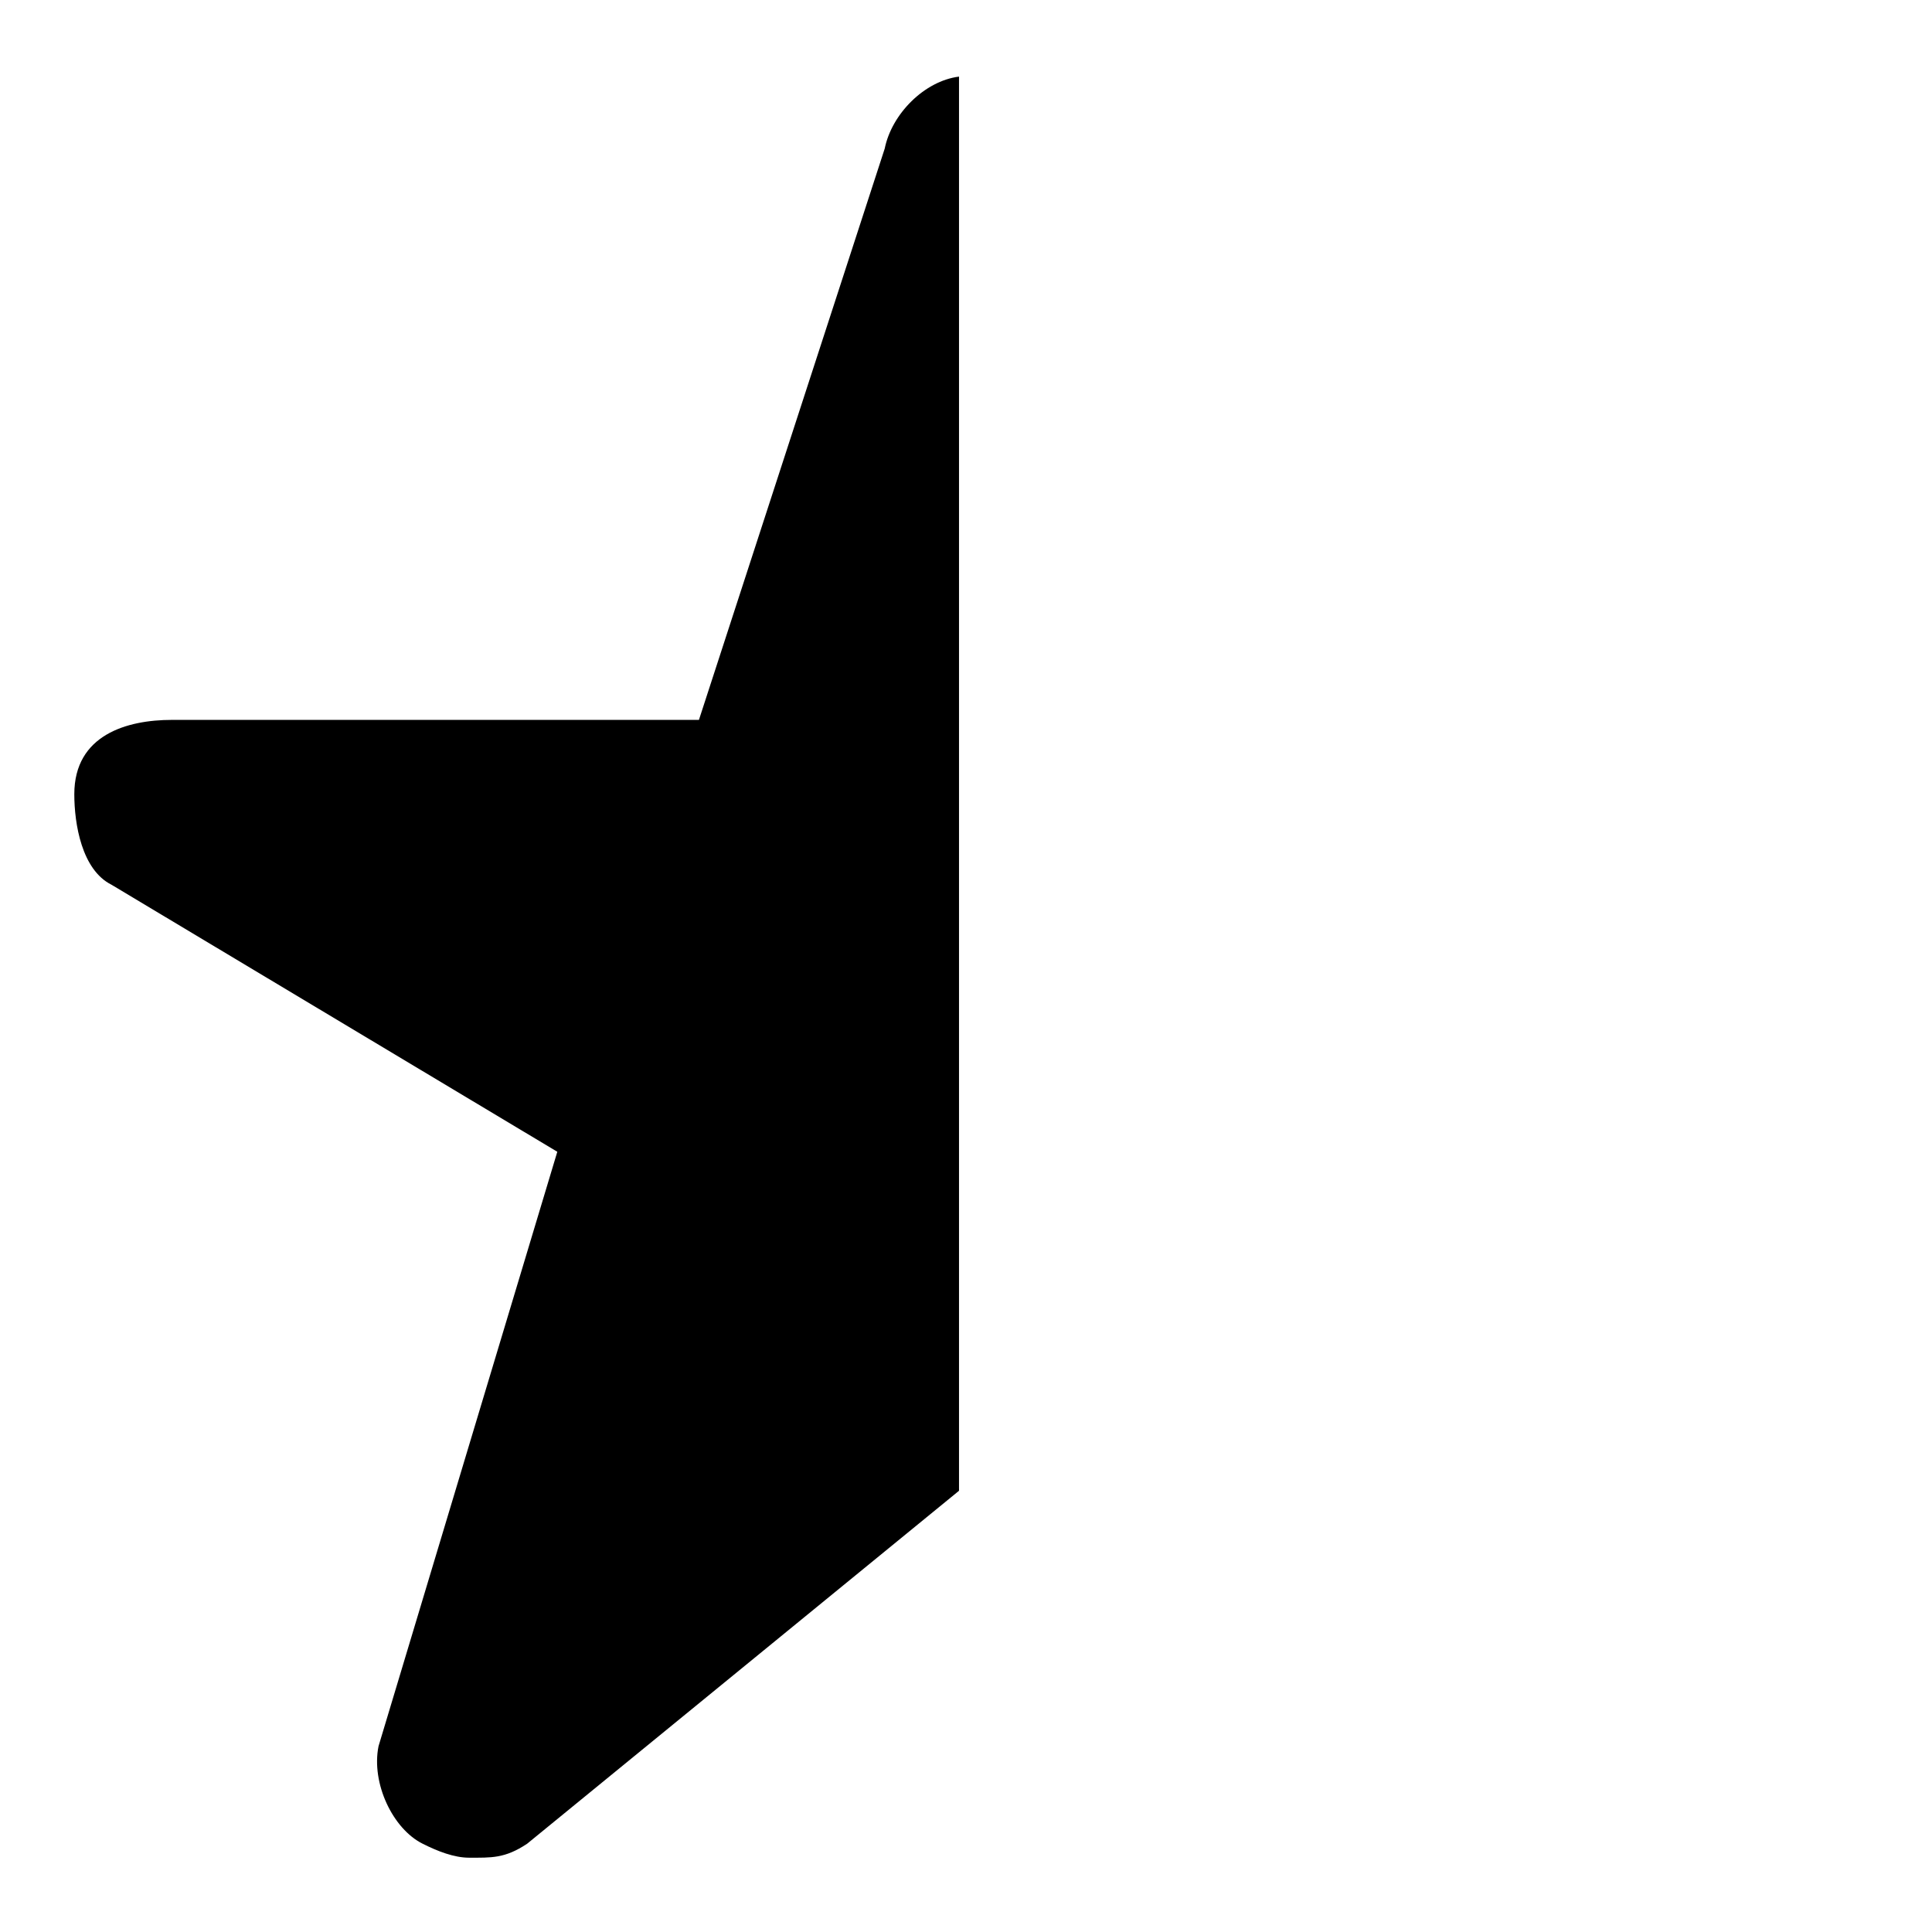
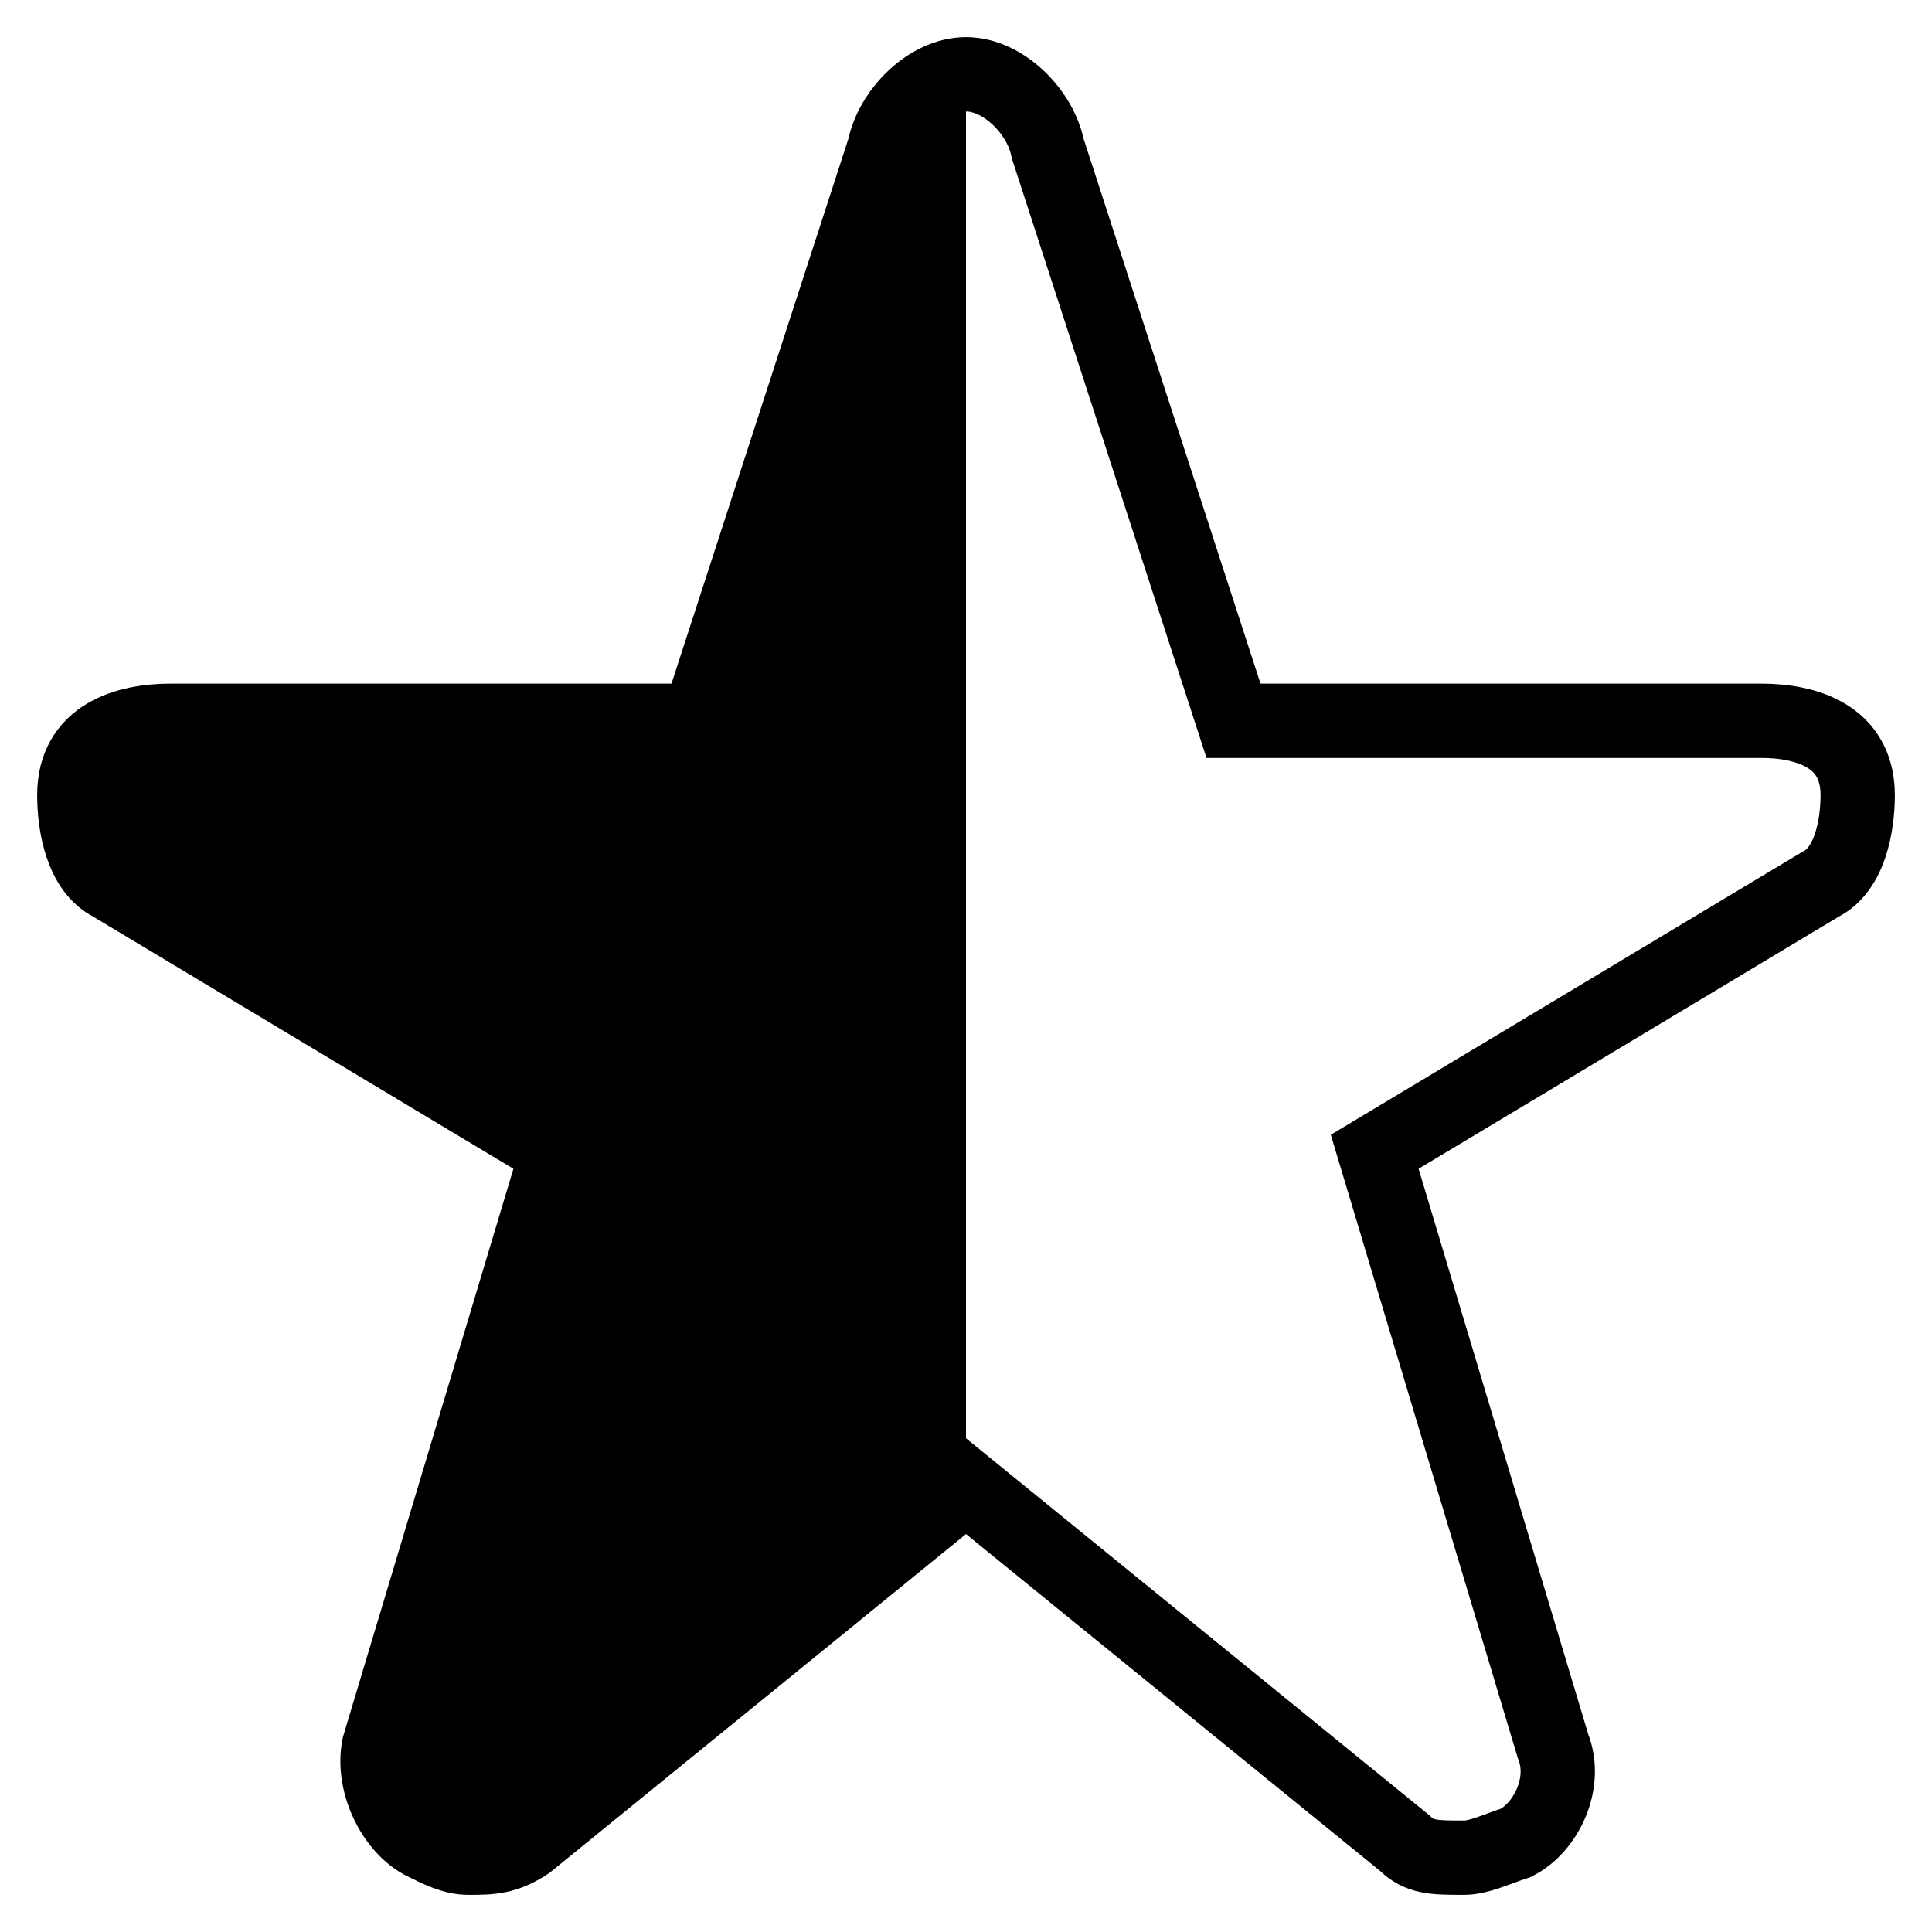
- <svg xmlns="http://www.w3.org/2000/svg" version="1.1" x="0px" y="0px" width="24px" height="24px" viewBox="-1 -1 26 26" xml:space="preserve">
-   <defs id="defs7" />
-   <path d="M 11.906 19.062 L 11.906 0.031 C 11.44 0.09 11 0.533 10.906 1 L 8.406 8.688 L 1.312 8.688 C 0.713 8.688 0 8.887 0 9.688 C 0 10.088 0.1 10.706 0.5 10.906 L 6.5 14.5 L 4.094 22.5 C 3.994 23 4.287 23.613 4.688 23.812 C 4.888 23.913 5.112 24 5.312 24 C 5.612 24 5.794 24.012 6.094 23.812 L 11.906 19.062 z " id="path3776" />
+ <svg xmlns="http://www.w3.org/2000/svg" width="26px" height="26px" viewBox="0 0 26 26" version="1.1">
+   <defs />
+   <g id="Page-1" stroke="none" stroke-width="1" fill="none" fill-rule="evenodd">
+     <g id="half-star" transform="translate(1, 1)">
+       <g id="Page-1">
+         <g id="half-star">
+           <path d="M12,0 C11.5,0 11,0.5 10.9,1 L8.4,8.7 L1.3,8.7 C0.7,8.7 0,8.9 0,9.7 C0,10.1 0.1,10.7 0.5,10.9 L6.5,14.5 L4.1,22.5 C4,23 4.3,23.6 4.7,23.8 C4.9,23.9 5.1,24 5.3,24 C5.6,24 5.8,24 6.1,23.8 L12,19 L12,8.8817842e-16 L12,0 Z" id="Shape" fill="#000000" />
+           <path d="M22.7,8.7 L15.6,8.7 L13.1,1 C13,0.5 12.5,0 12,0 C11.5,0 11,0.5 10.9,1 L8.4,8.7 L1.3,8.7 C0.7,8.7 0,8.9 0,9.7 C0,10.1 0.1,10.7 0.5,10.9 L6.5,14.5 L4.1,22.5 C4,23 4.3,23.6 4.7,23.8 C4.9,23.9 5.1,24 5.3,24 C5.6,24 5.8,24 6.1,23.8 L12,19 L17.9,23.8 C18.1,24 18.3,24 18.7,24 C18.9,24 19.1,23.9 19.4,23.8 C19.8,23.6 20.1,23 19.9,22.5 L17.5,14.5 L23.5,10.9 C23.9,10.7 24,10.1 24,9.7 C24,8.9 23.3,8.7 22.7,8.7 Z" id="border" stroke="#000000" />
+         </g>
+       </g>
+     </g>
+   </g>
</svg>
